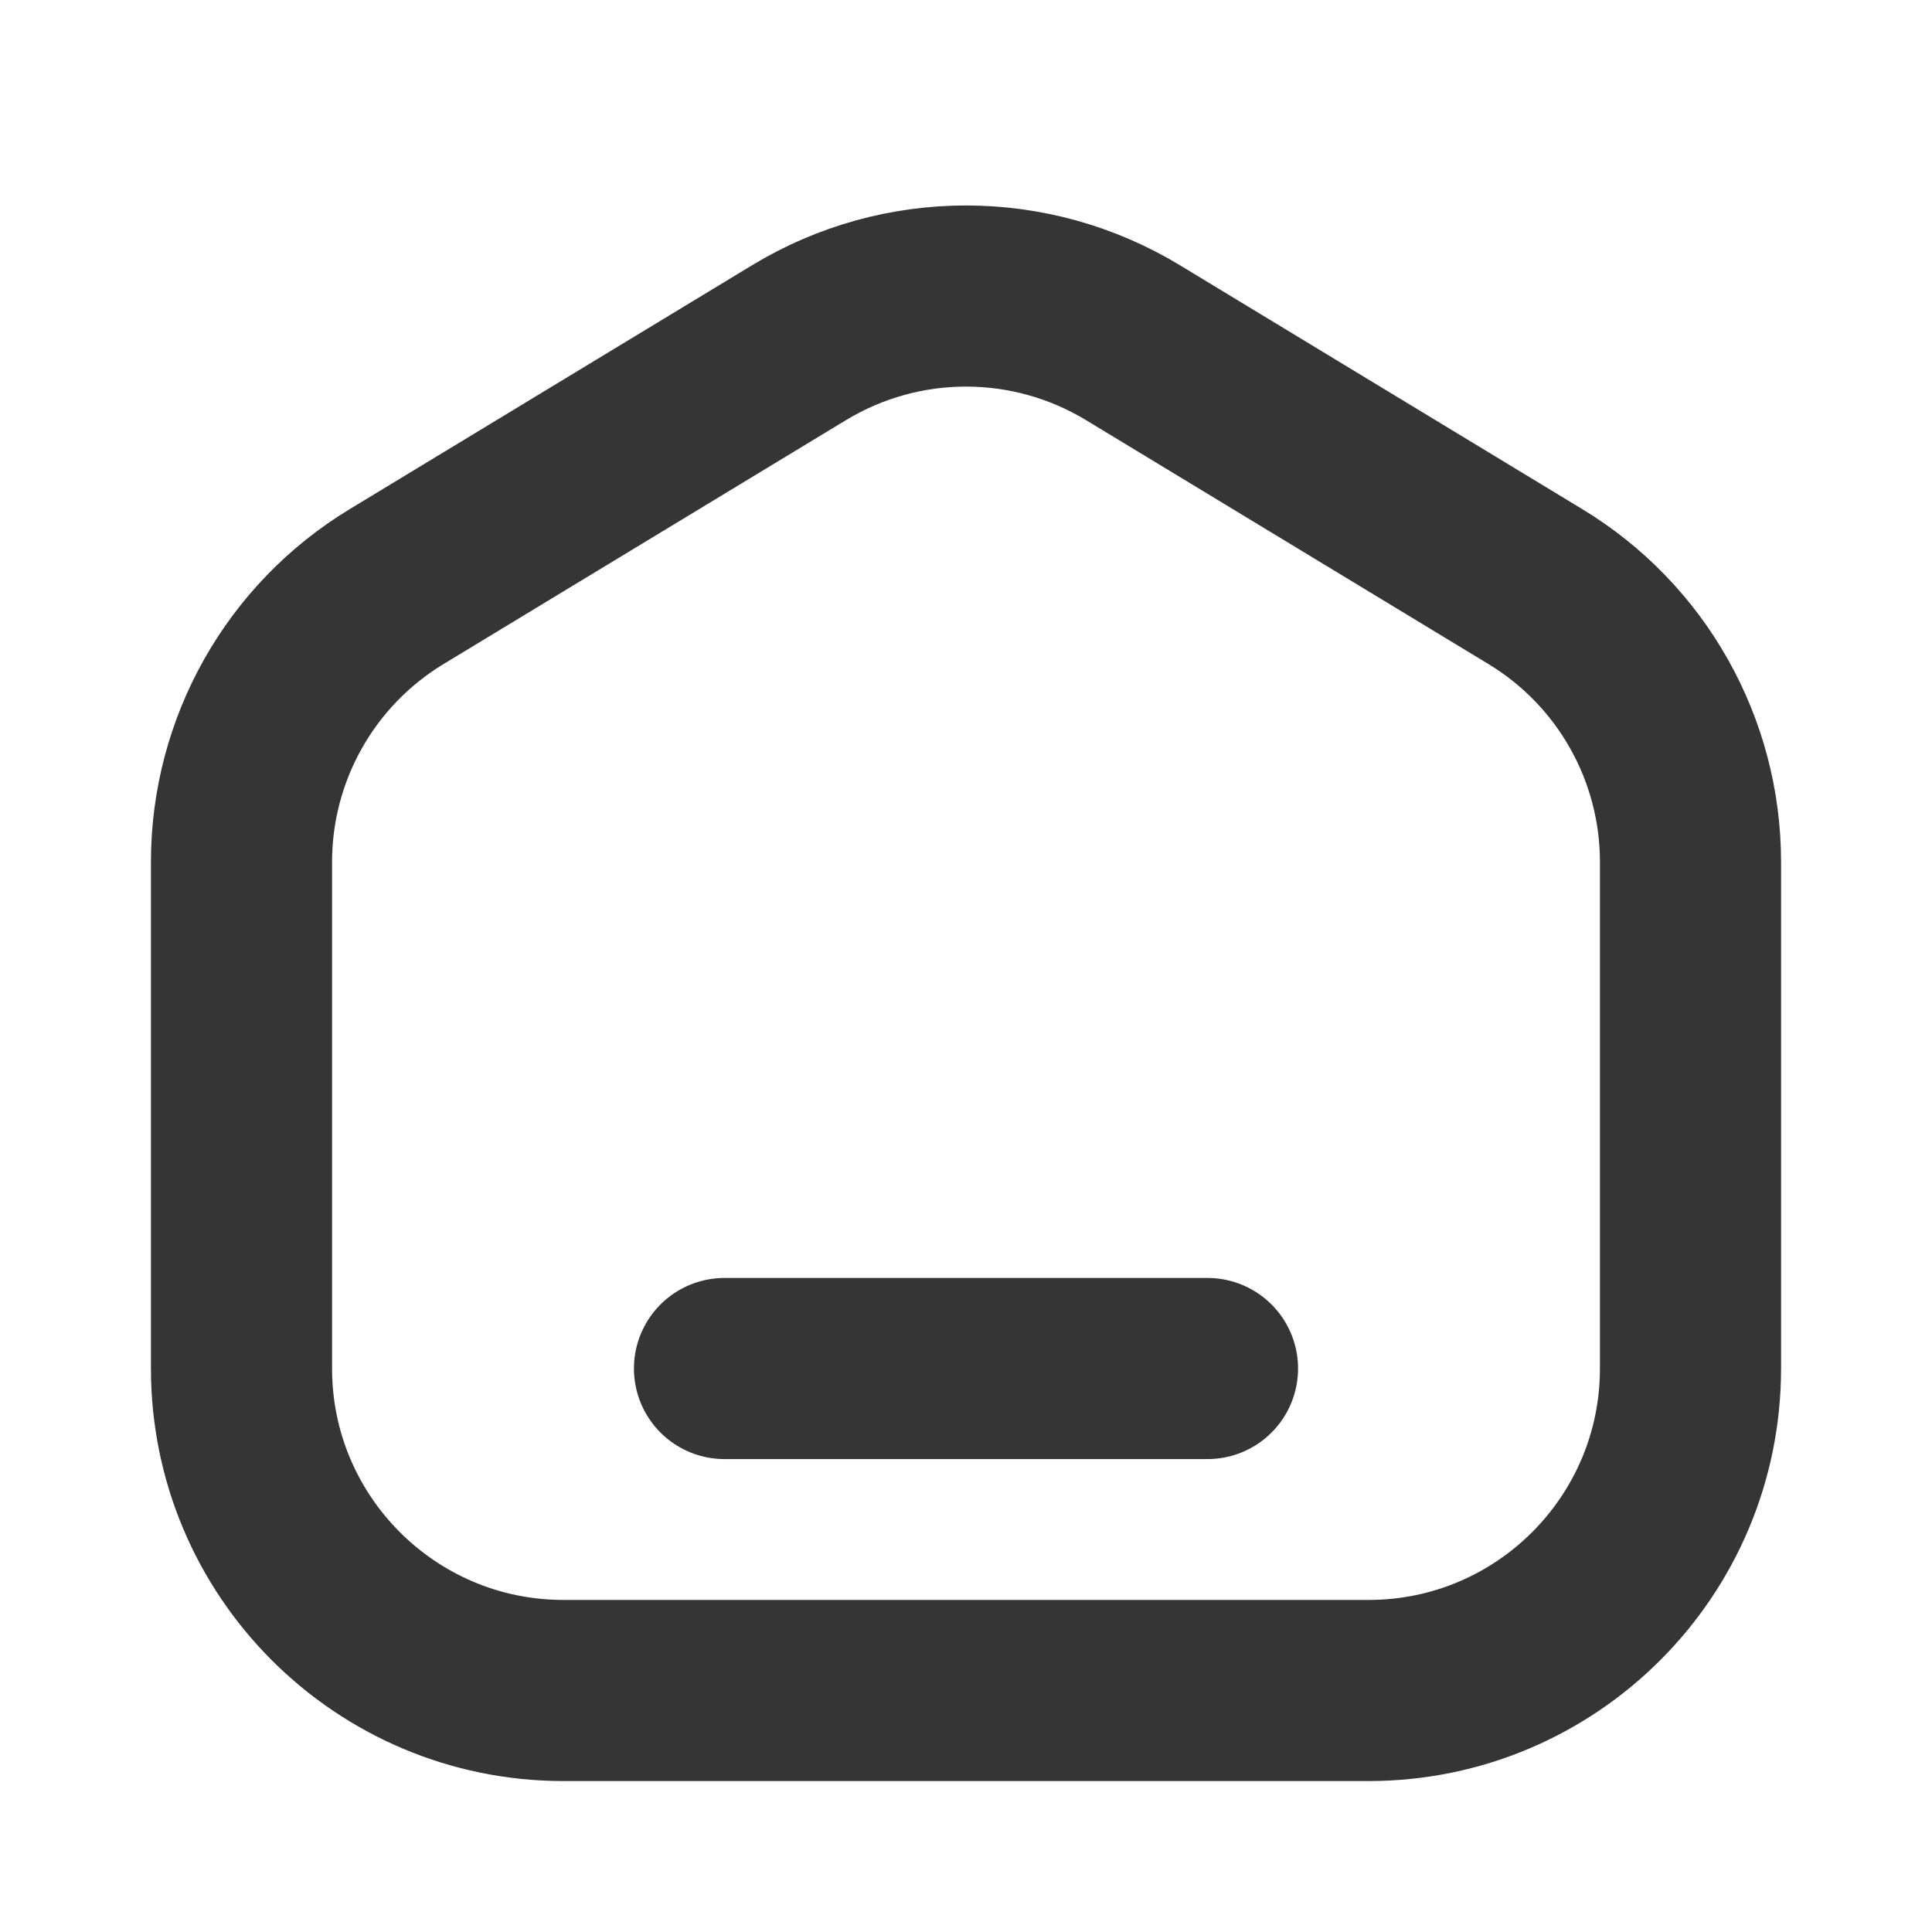
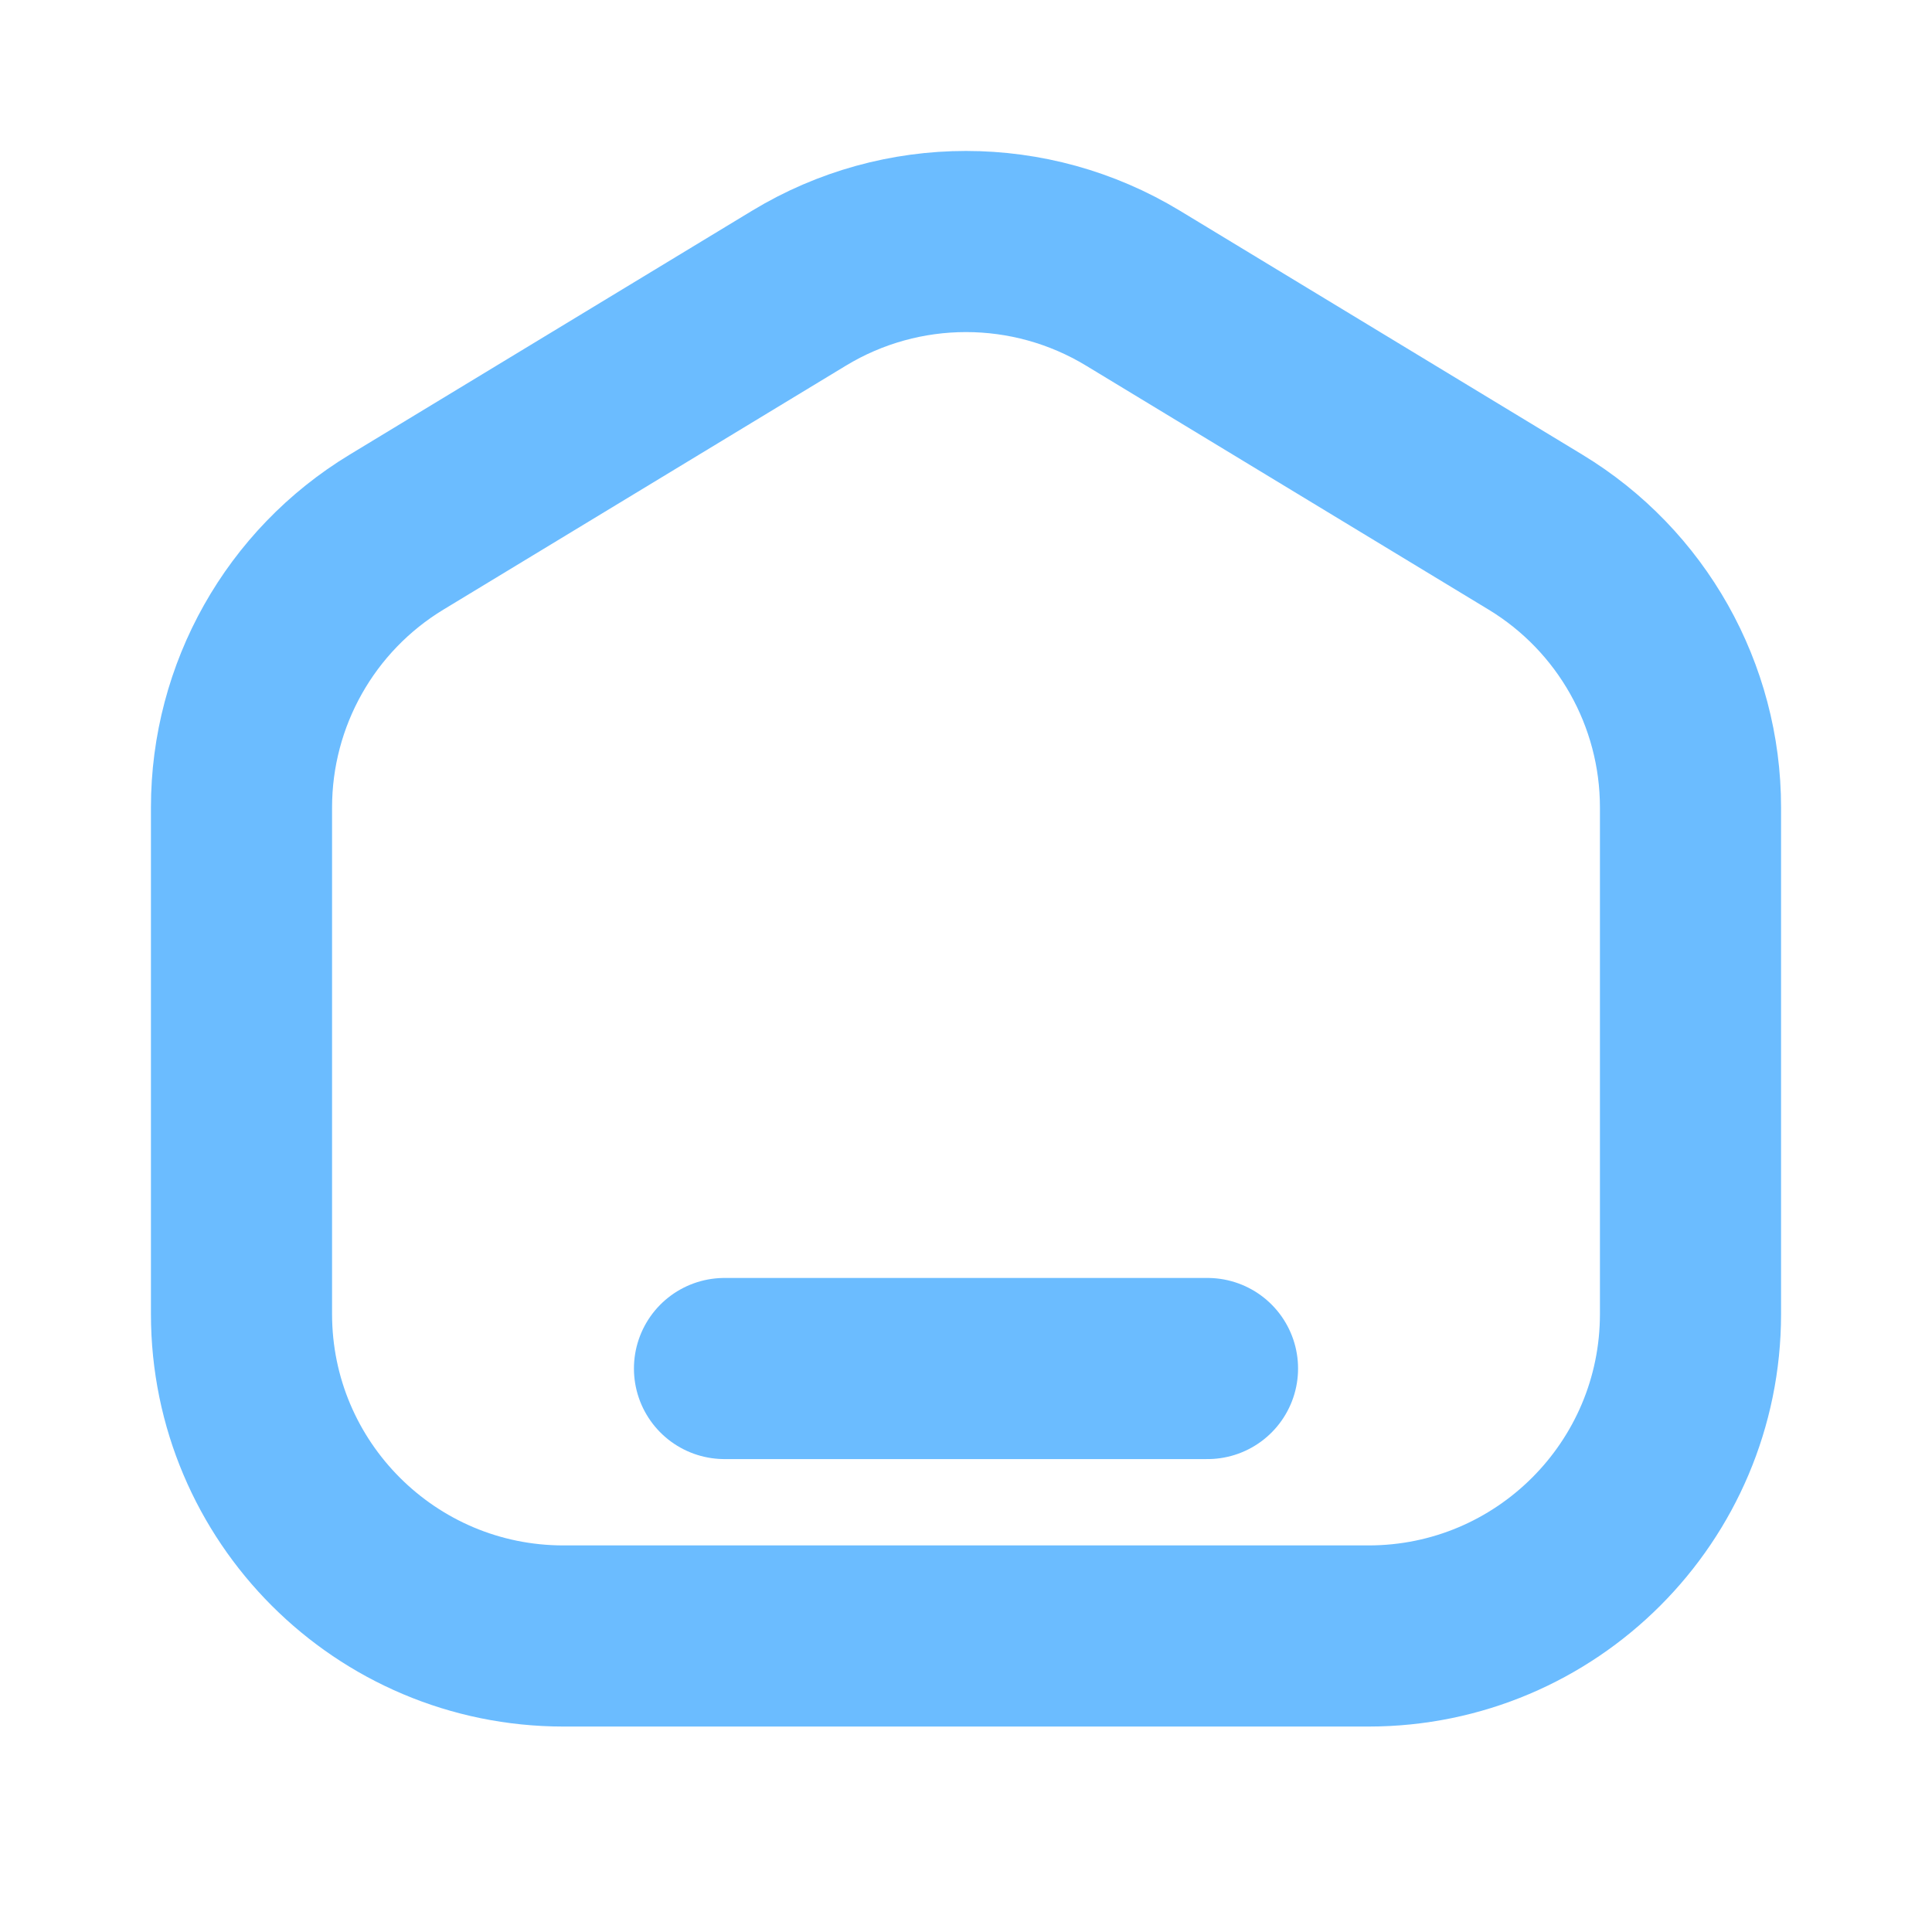
<svg xmlns="http://www.w3.org/2000/svg" width="32" height="32" viewBox="0 0 32 32" fill="none">
-   <path d="M22.667 28H9.333C6.388 28 4 25.612 4 22.667V14.277C4 12.412 4.974 10.682 6.569 9.716L13.236 5.675C14.935 4.646 17.065 4.646 18.764 5.675L25.431 9.716C27.026 10.682 28 12.412 28 14.277V22.667C28 25.612 25.612 28 22.667 28Z" stroke="#353535" stroke-width="3" stroke-linecap="round" stroke-linejoin="round" />
-   <path d="M12 22.667H20" stroke="#353535" stroke-width="3" stroke-linecap="round" stroke-linejoin="round" />
+   <path d="M22.667 27.097H9.333C6.388 27.097 4 24.709 4 21.764V13.374C4 11.509 4.974 9.779 6.569 8.813L13.236 4.772C14.935 3.743 17.065 3.743 18.764 4.772L25.431 8.813C27.026 9.779 28 11.509 28 13.374V21.764C28 24.709 25.612 27.097 22.667 27.097Z" stroke="#6BBCFF" stroke-width="3" stroke-linecap="round" stroke-linejoin="round" />
+   <path d="M12 22.667H20" stroke="#6BBCFF" stroke-width="3" stroke-linecap="round" stroke-linejoin="round" />
</svg>
